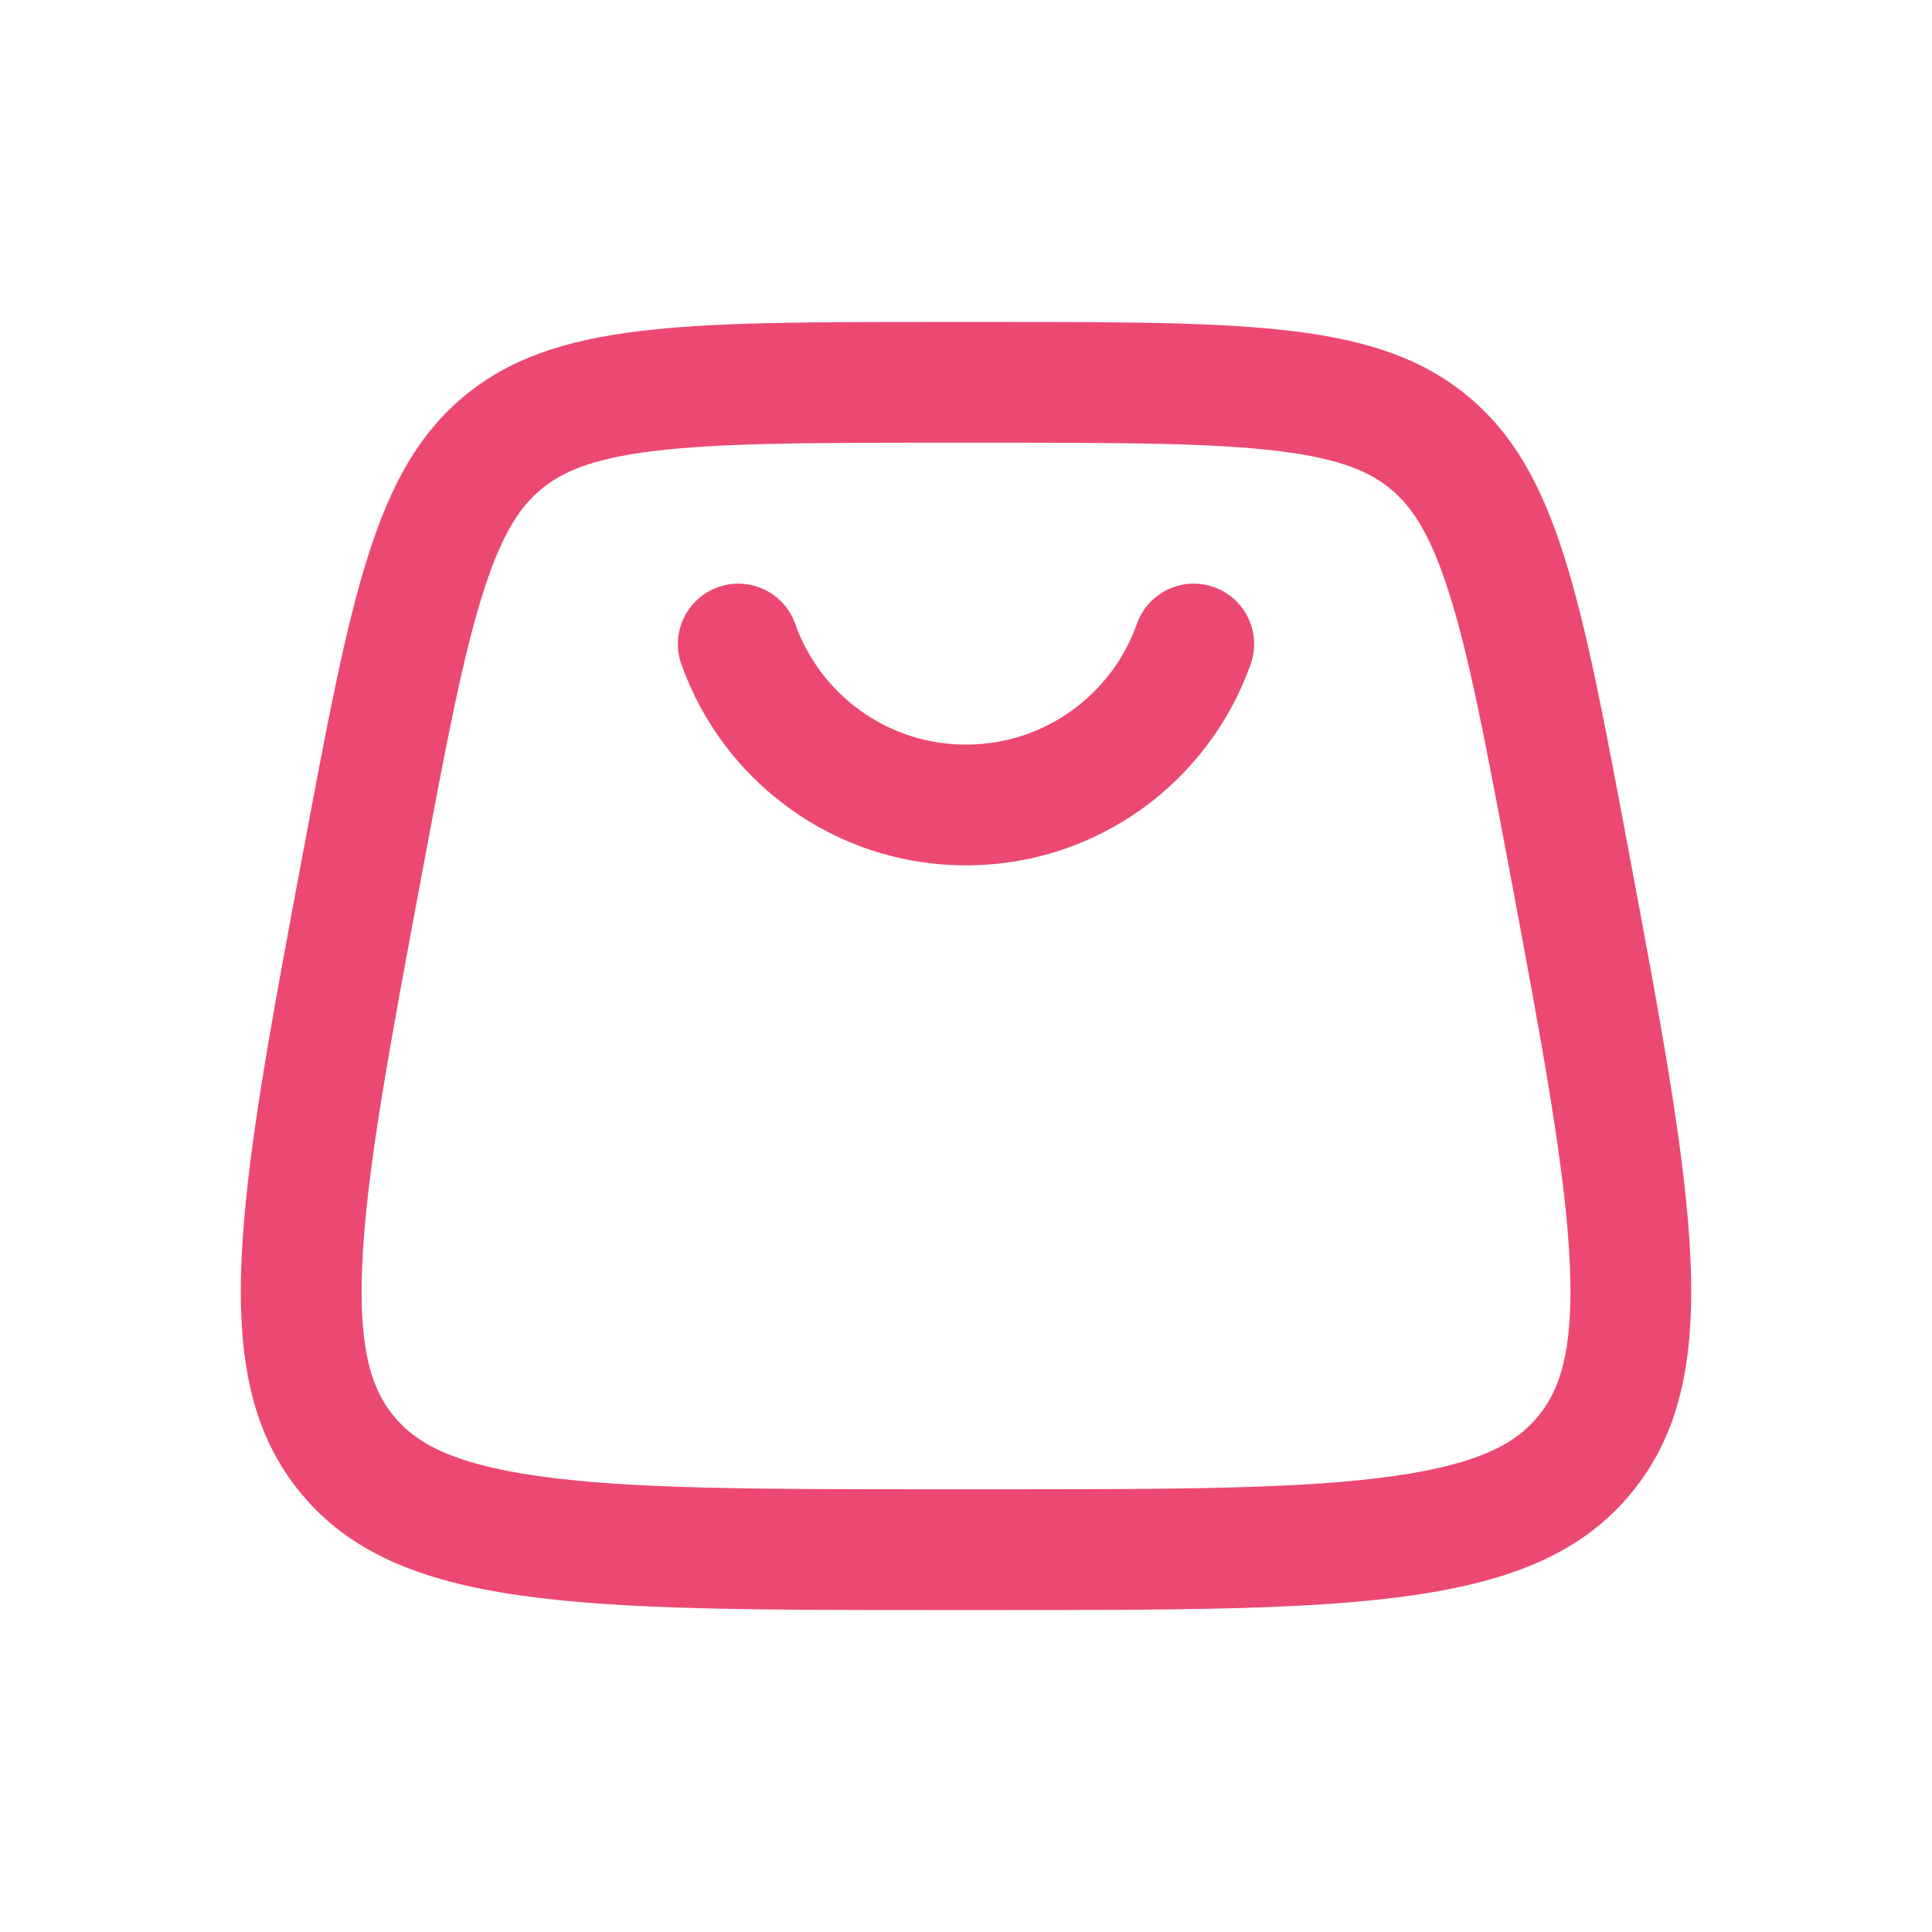
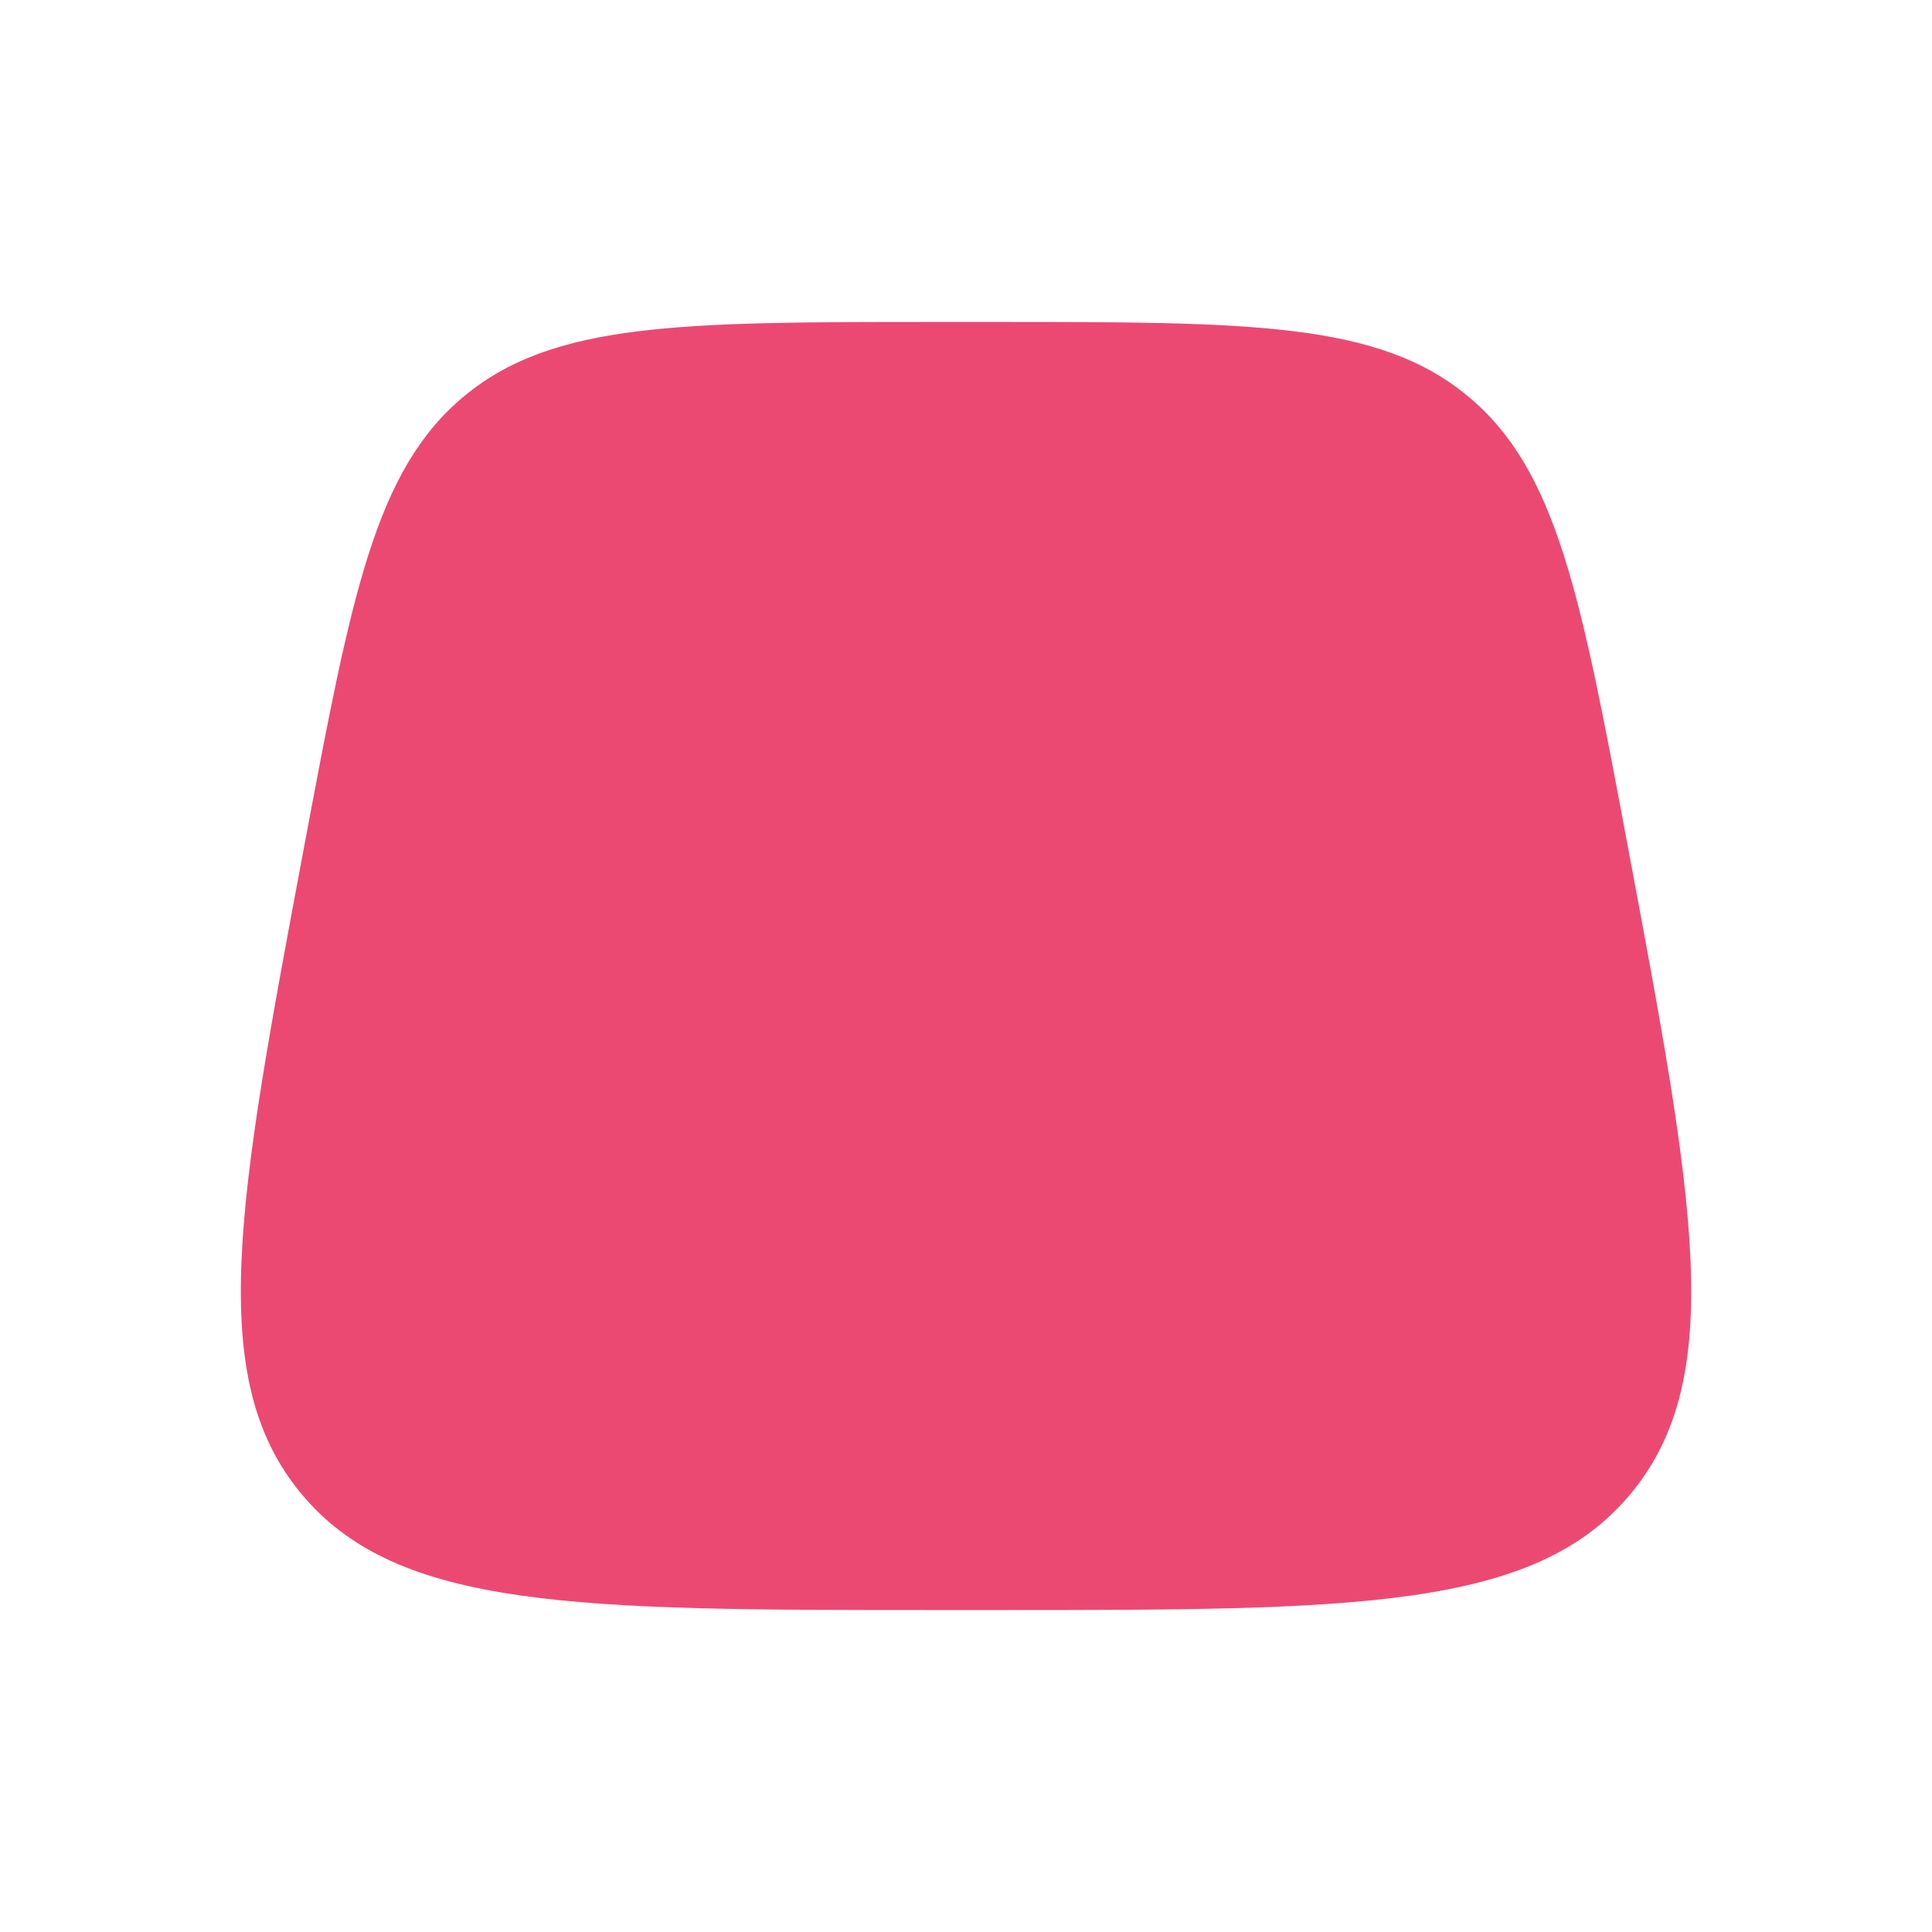
<svg xmlns="http://www.w3.org/2000/svg" width="20" height="20" viewBox="0 0 20 20" fill="none">
-   <path fill-rule="evenodd" clip-rule="evenodd" d="M7.434 6.078C7.76 5.962 8.117 6.133 8.232 6.458C8.49 7.188 9.185 7.708 10 7.708C10.816 7.708 11.511 7.188 11.769 6.458C11.884 6.133 12.241 5.962 12.566 6.078C12.892 6.193 13.062 6.55 12.947 6.875C12.519 8.088 11.362 8.958 10 8.958C8.639 8.958 7.482 8.088 7.053 6.875C6.938 6.55 7.109 6.193 7.434 6.078ZM10.301 4.583H9.7C8.345 4.583 7.443 4.586 6.76 4.67C6.112 4.75 5.813 4.89 5.603 5.064C5.393 5.238 5.201 5.506 5.003 6.129C4.794 6.784 4.625 7.67 4.376 9.002C4.026 10.868 3.791 12.136 3.75 13.091C3.709 14.012 3.864 14.403 4.08 14.664C4.297 14.925 4.653 15.149 5.565 15.279C6.511 15.414 7.801 15.417 9.7 15.417H10.301C12.2 15.417 13.489 15.414 14.435 15.279C15.348 15.149 15.704 14.925 15.92 14.664C16.137 14.403 16.291 14.012 16.251 13.091C16.209 12.136 15.975 10.868 15.625 9.002C15.375 7.67 15.207 6.784 14.998 6.129C14.799 5.506 14.607 5.238 14.398 5.064C14.188 4.89 13.889 4.75 13.24 4.67C12.557 4.586 11.655 4.583 10.301 4.583ZM4.804 4.102C3.879 4.87 3.635 6.171 3.147 8.772C2.461 12.429 2.119 14.258 3.118 15.462C4.118 16.667 5.979 16.667 9.7 16.667H10.301C14.022 16.667 15.883 16.667 16.882 15.462C17.882 14.258 17.539 12.429 16.853 8.772C16.366 6.171 16.122 4.87 15.196 4.102C14.27 3.333 12.947 3.333 10.301 3.333H9.7C7.053 3.333 5.73 3.333 4.804 4.102Z" fill="#ec4972ff" />
+   <path fillRule="evenodd" clipRule="evenodd" d="M7.434 6.078C7.76 5.962 8.117 6.133 8.232 6.458C8.49 7.188 9.185 7.708 10 7.708C10.816 7.708 11.511 7.188 11.769 6.458C11.884 6.133 12.241 5.962 12.566 6.078C12.892 6.193 13.062 6.55 12.947 6.875C12.519 8.088 11.362 8.958 10 8.958C8.639 8.958 7.482 8.088 7.053 6.875C6.938 6.55 7.109 6.193 7.434 6.078ZM10.301 4.583H9.7C8.345 4.583 7.443 4.586 6.76 4.67C6.112 4.75 5.813 4.89 5.603 5.064C5.393 5.238 5.201 5.506 5.003 6.129C4.794 6.784 4.625 7.67 4.376 9.002C4.026 10.868 3.791 12.136 3.75 13.091C3.709 14.012 3.864 14.403 4.08 14.664C4.297 14.925 4.653 15.149 5.565 15.279C6.511 15.414 7.801 15.417 9.7 15.417H10.301C12.2 15.417 13.489 15.414 14.435 15.279C15.348 15.149 15.704 14.925 15.92 14.664C16.137 14.403 16.291 14.012 16.251 13.091C16.209 12.136 15.975 10.868 15.625 9.002C15.375 7.67 15.207 6.784 14.998 6.129C14.799 5.506 14.607 5.238 14.398 5.064C14.188 4.89 13.889 4.75 13.24 4.67C12.557 4.586 11.655 4.583 10.301 4.583ZM4.804 4.102C3.879 4.87 3.635 6.171 3.147 8.772C2.461 12.429 2.119 14.258 3.118 15.462C4.118 16.667 5.979 16.667 9.7 16.667H10.301C14.022 16.667 15.883 16.667 16.882 15.462C17.882 14.258 17.539 12.429 16.853 8.772C16.366 6.171 16.122 4.87 15.196 4.102C14.27 3.333 12.947 3.333 10.301 3.333H9.7C7.053 3.333 5.73 3.333 4.804 4.102Z" fill="#ec4972ff" />
</svg>
